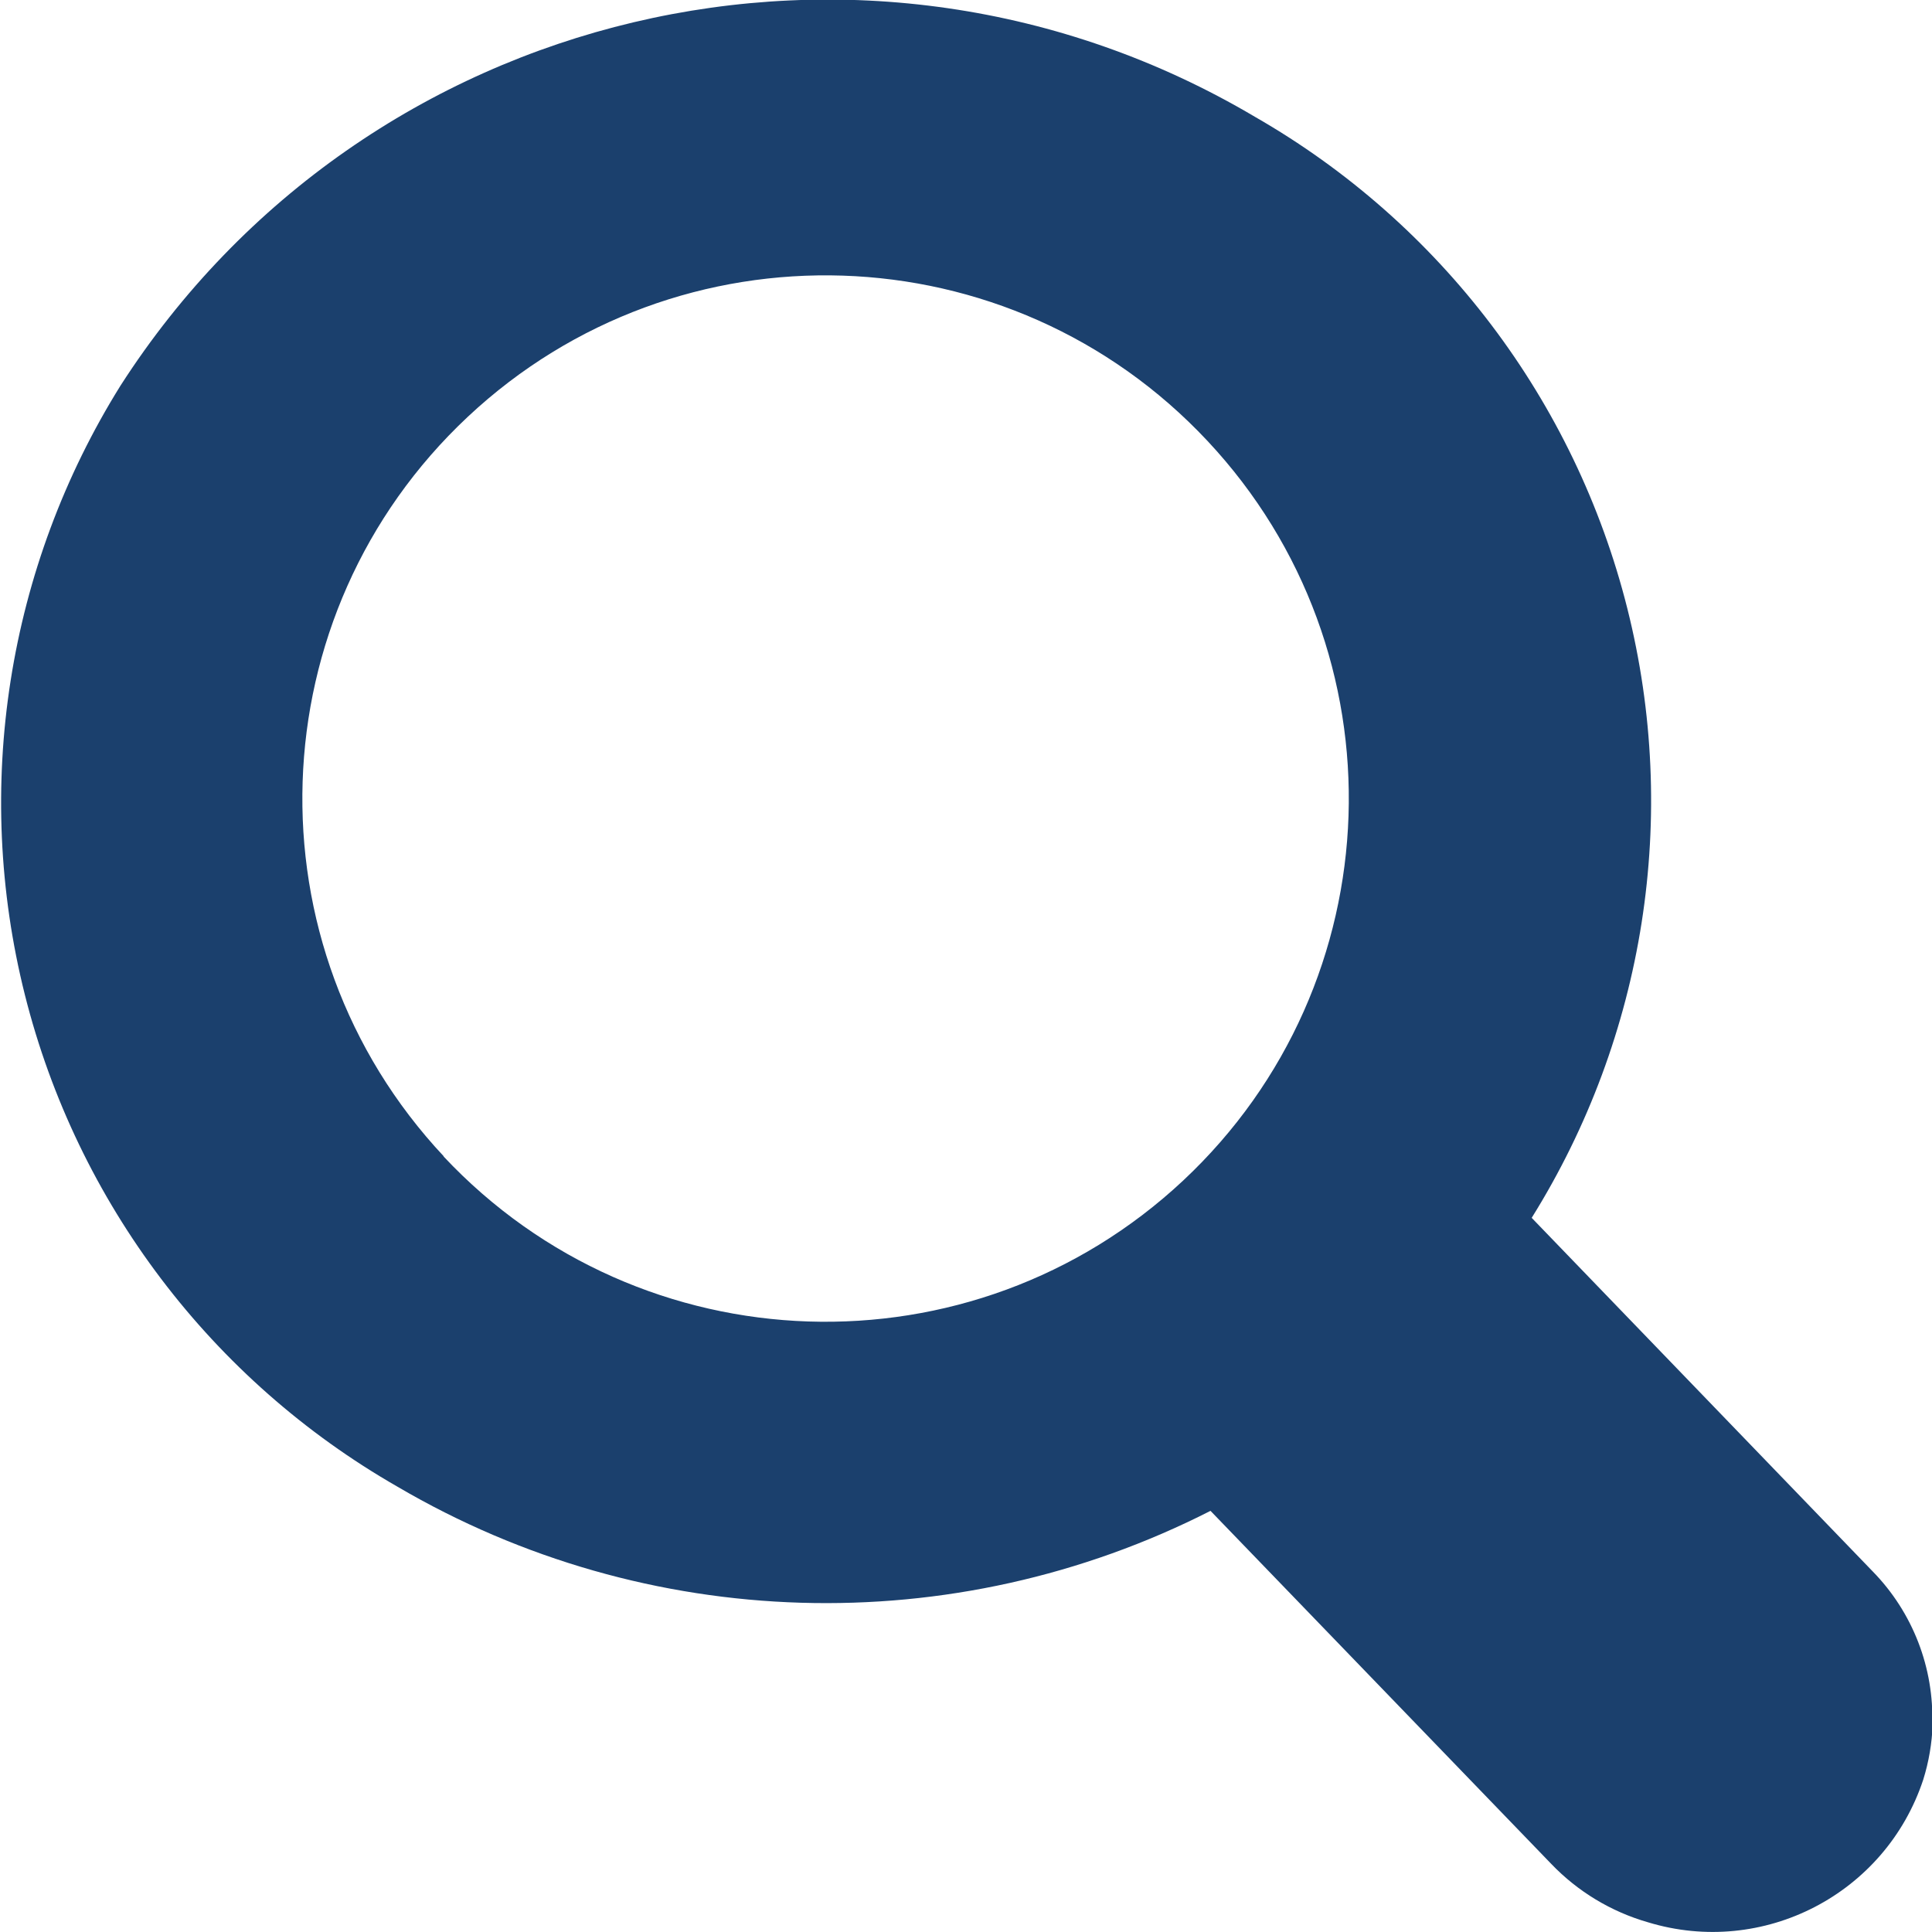
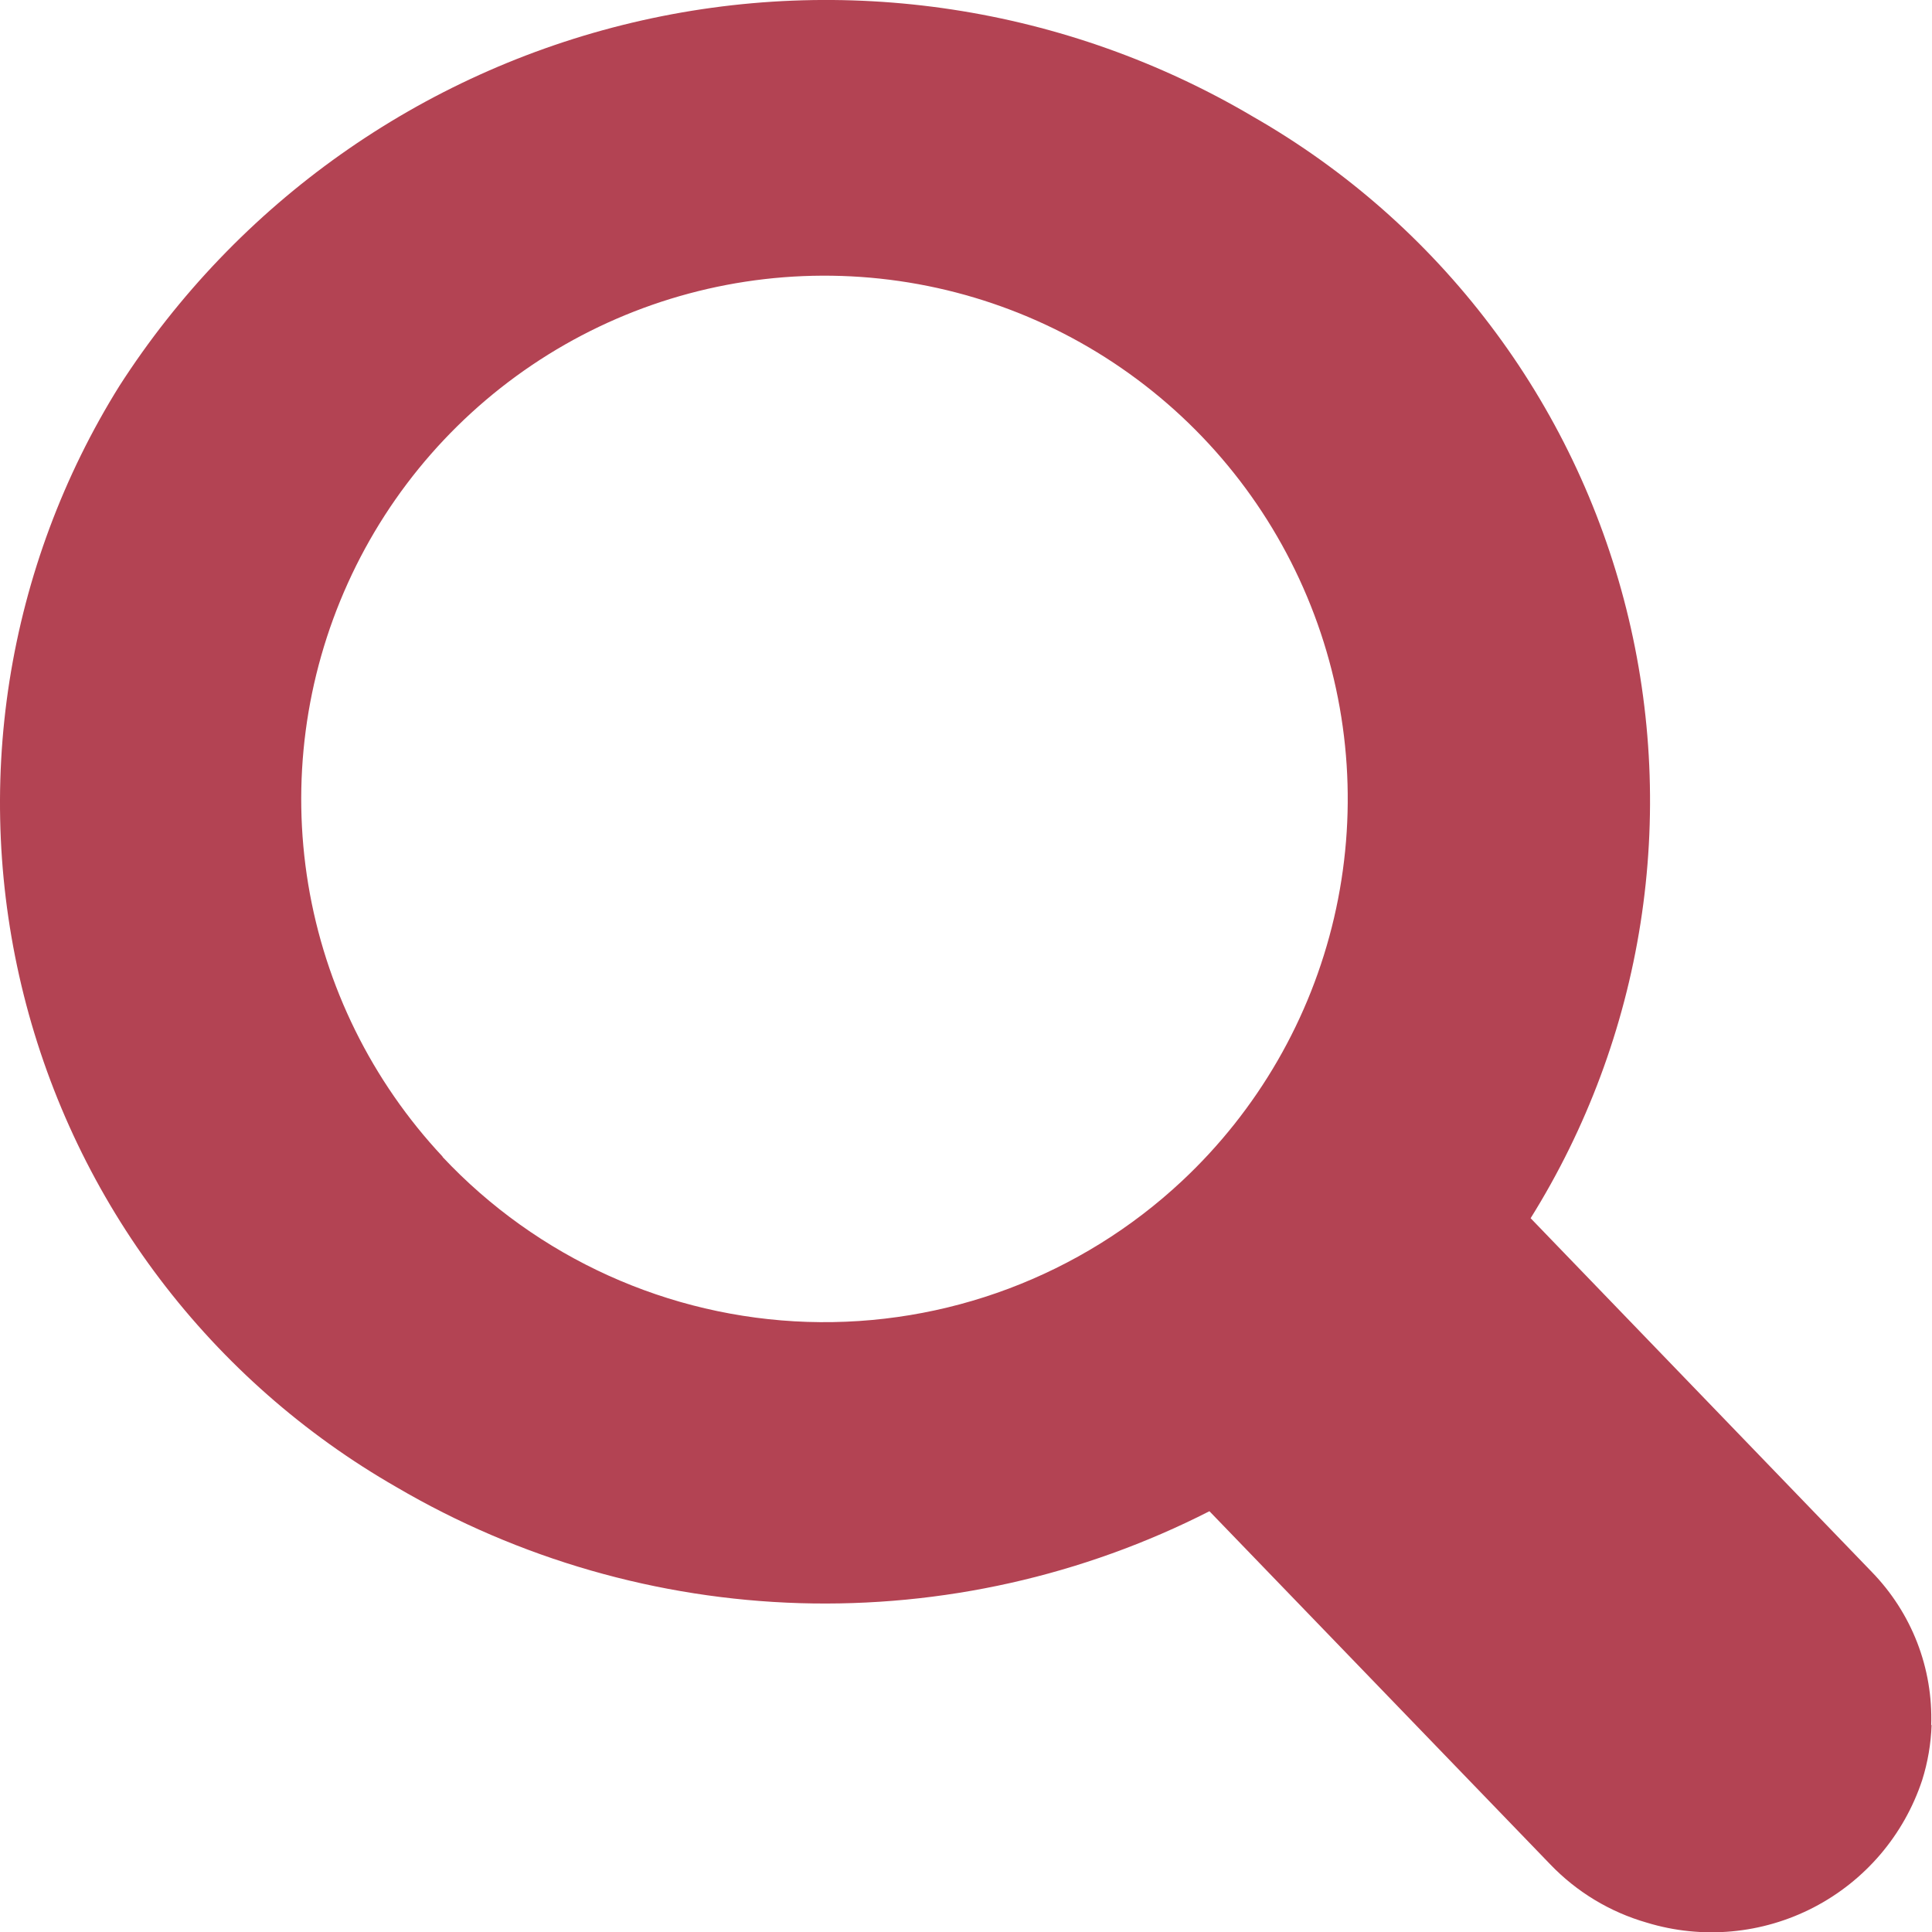
- <svg xmlns="http://www.w3.org/2000/svg" width="24.001" height="24" viewBox="0 0 24.001 24">
-   <path id="Caminho_1390" data-name="Caminho 1390" d="M1486.3,2510.724a2.6,2.6,0,0,0-.738-1.905l-4.238-4.394a9.793,9.793,0,0,0-3.44-13.679,10.433,10.433,0,0,0-14.09,3.339,9.793,9.793,0,0,0,3.44,13.68,10.523,10.523,0,0,0,10.1.3l4.234,4.387a2.694,2.694,0,0,0,1.2.724,2.756,2.756,0,0,0,3.42-1.771,2.6,2.6,0,0,0,.117-.686Zm-18.49-7.062a6.5,6.5,0,1,1,9.184.3h0A6.506,6.506,0,0,1,1467.805,2503.661Z" transform="translate(-1462.296 -2489.296)" fill="#1b406d" />
+ <svg xmlns="http://www.w3.org/2000/svg" width="24" height="24" viewBox="0 0 24 24" fill="none">
+   <path d="M23.99 21.432C24.002 21.081 23.943 20.732 23.816 20.404C23.689 20.077 23.497 19.779 23.252 19.527L19.014 15.133C19.711 14.016 20.175 12.77 20.379 11.469C20.583 10.168 20.523 8.839 20.202 7.562C19.881 6.285 19.306 5.086 18.51 4.037C17.715 2.987 16.717 2.109 15.574 1.454C13.25 0.079 10.483 -0.342 7.856 0.281C5.228 0.904 2.944 2.521 1.484 4.793C0.787 5.91 0.323 7.157 0.118 8.458C-0.086 9.759 -0.025 11.087 0.296 12.364C0.617 13.642 1.192 14.841 1.987 15.89C2.783 16.94 3.782 17.818 4.924 18.473C6.447 19.366 8.171 19.862 9.936 19.915C11.701 19.967 13.451 19.575 15.024 18.773L19.258 23.16C19.587 23.503 20.001 23.753 20.458 23.884C21.146 24.094 21.89 24.026 22.529 23.695C23.168 23.364 23.652 22.797 23.878 22.113C23.948 21.891 23.987 21.66 23.995 21.427L23.99 21.432ZM5.5 14.37C4.621 13.432 4.039 12.254 3.829 10.986C3.619 9.717 3.791 8.415 4.321 7.244C4.851 6.072 5.717 5.085 6.809 4.405C7.901 3.726 9.169 3.386 10.454 3.428C11.739 3.47 12.983 3.892 14.028 4.641C15.074 5.39 15.873 6.432 16.326 7.636C16.779 8.839 16.864 10.15 16.572 11.402C16.28 12.654 15.623 13.791 14.684 14.67C13.425 15.848 11.75 16.477 10.027 16.421C8.305 16.364 6.674 15.626 5.495 14.369L5.5 14.37Z" fill="#B34353" />
</svg>
